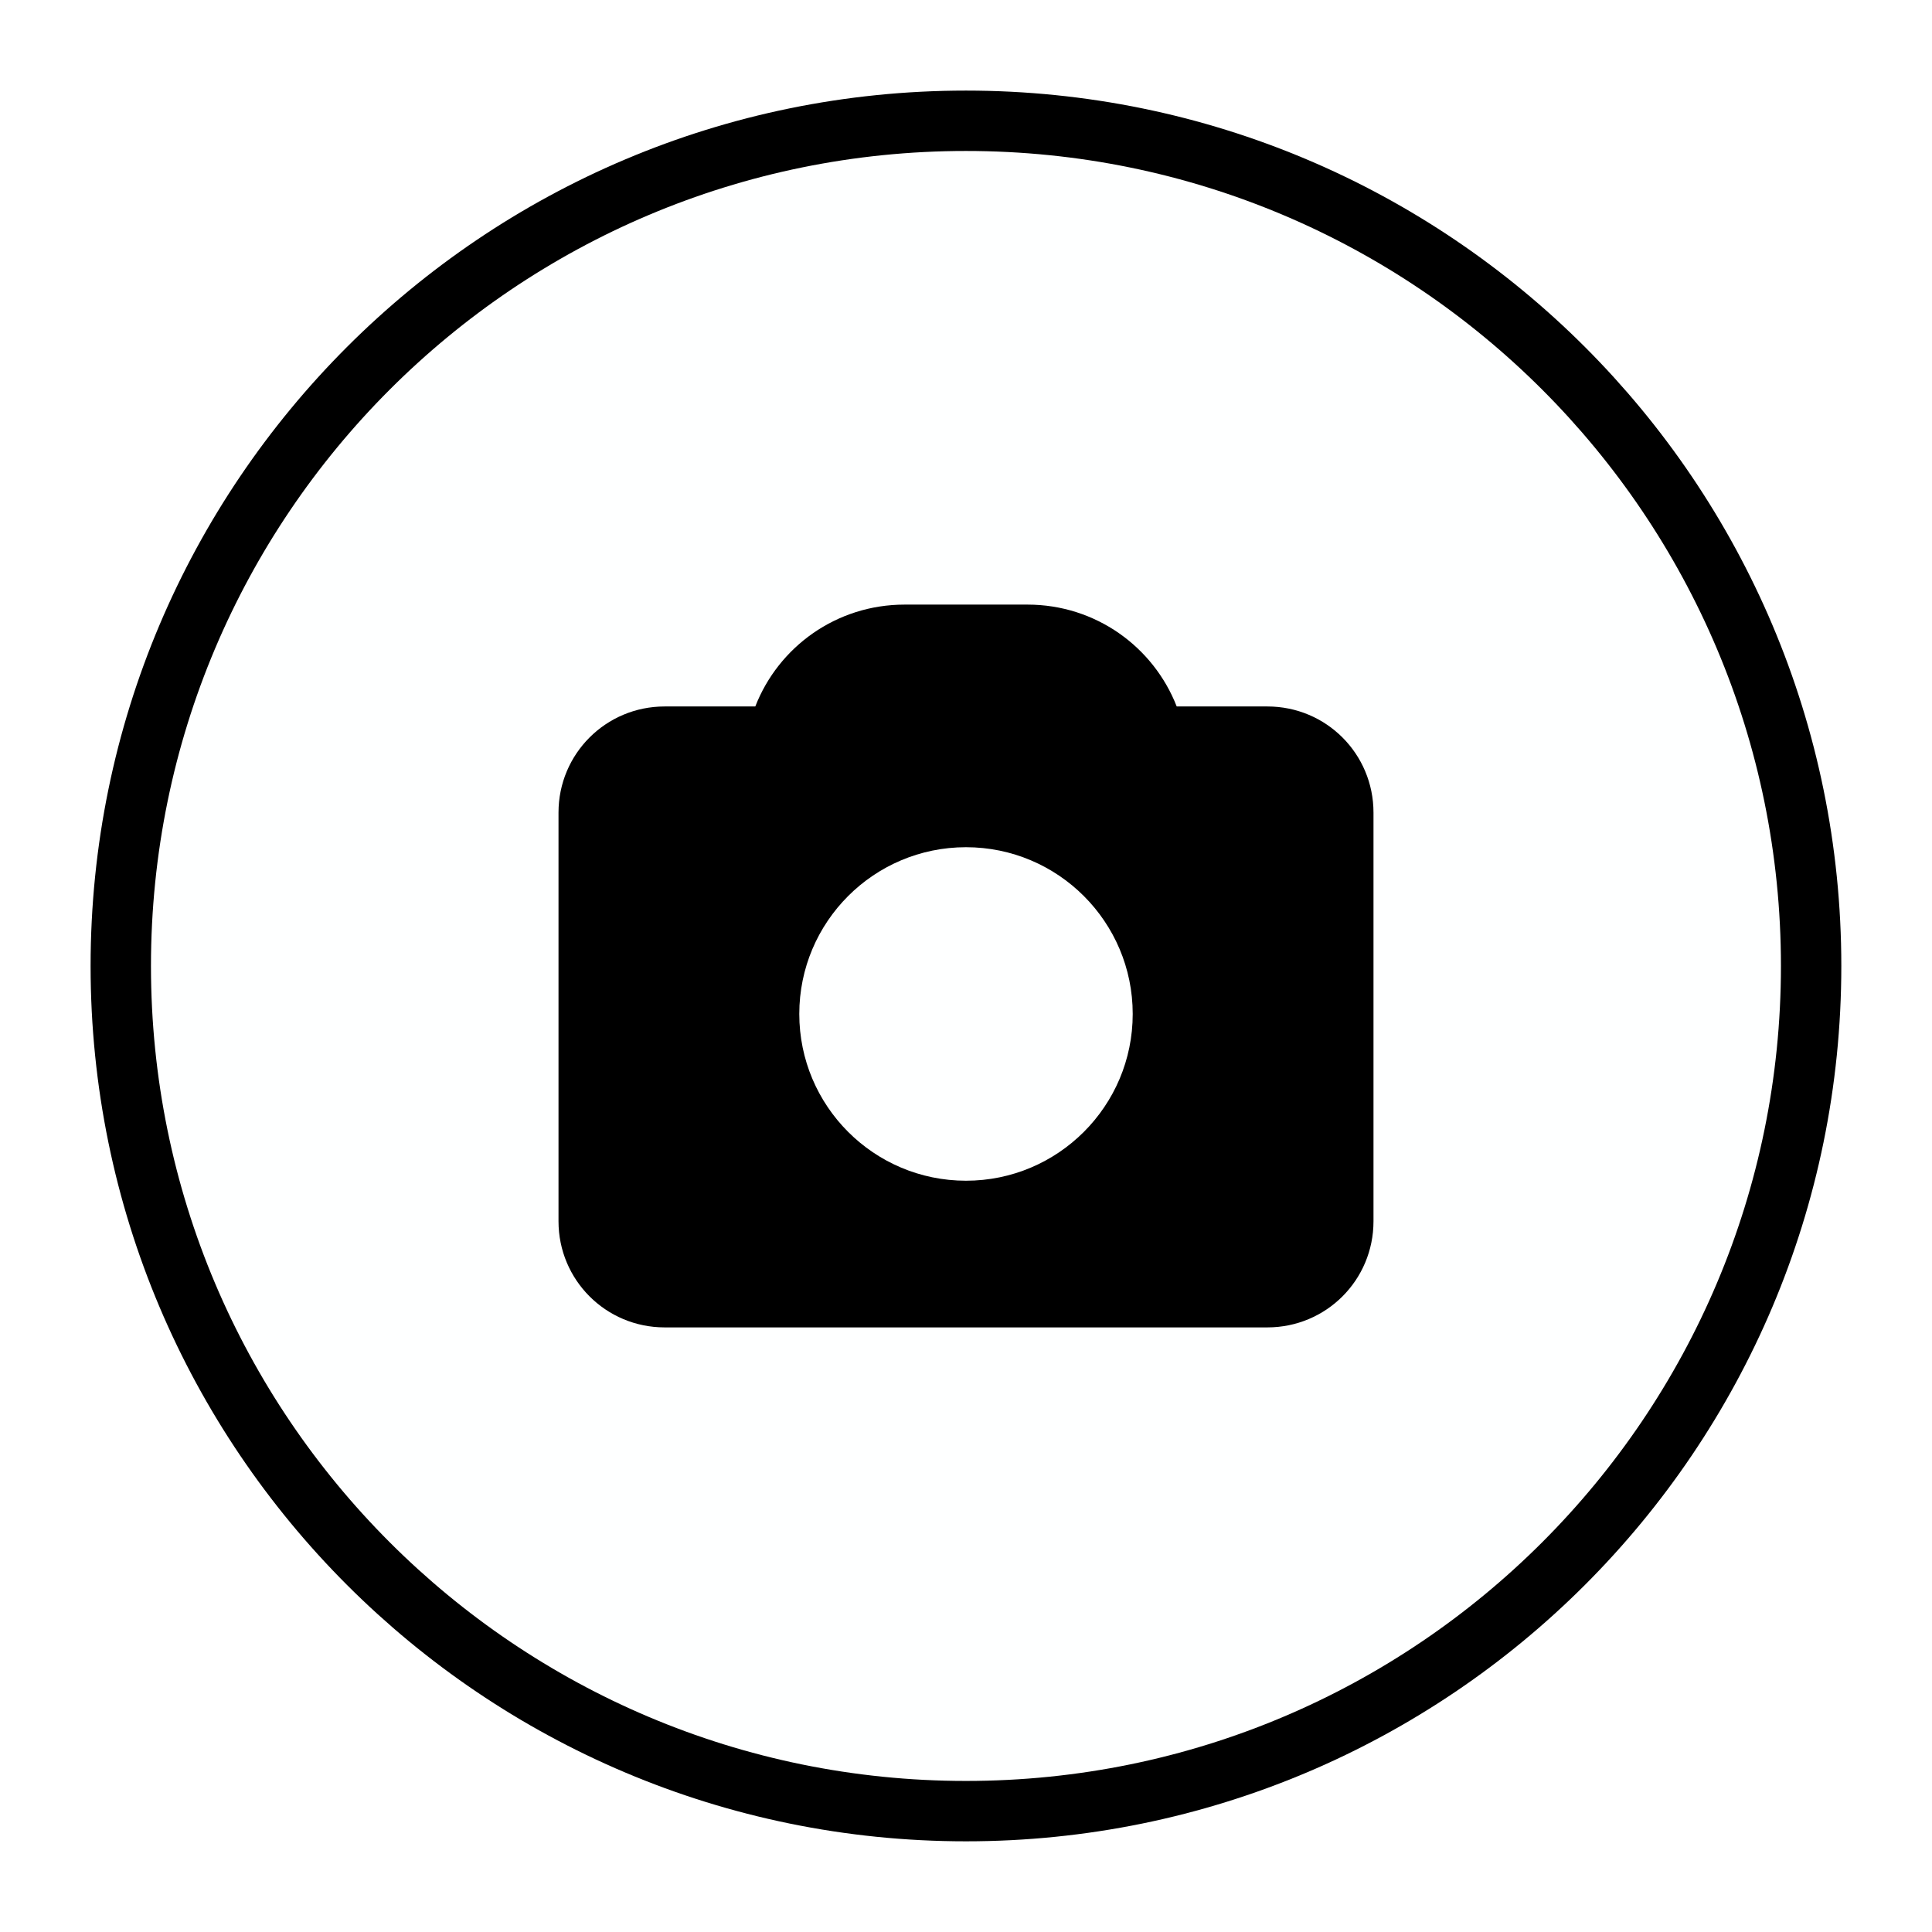
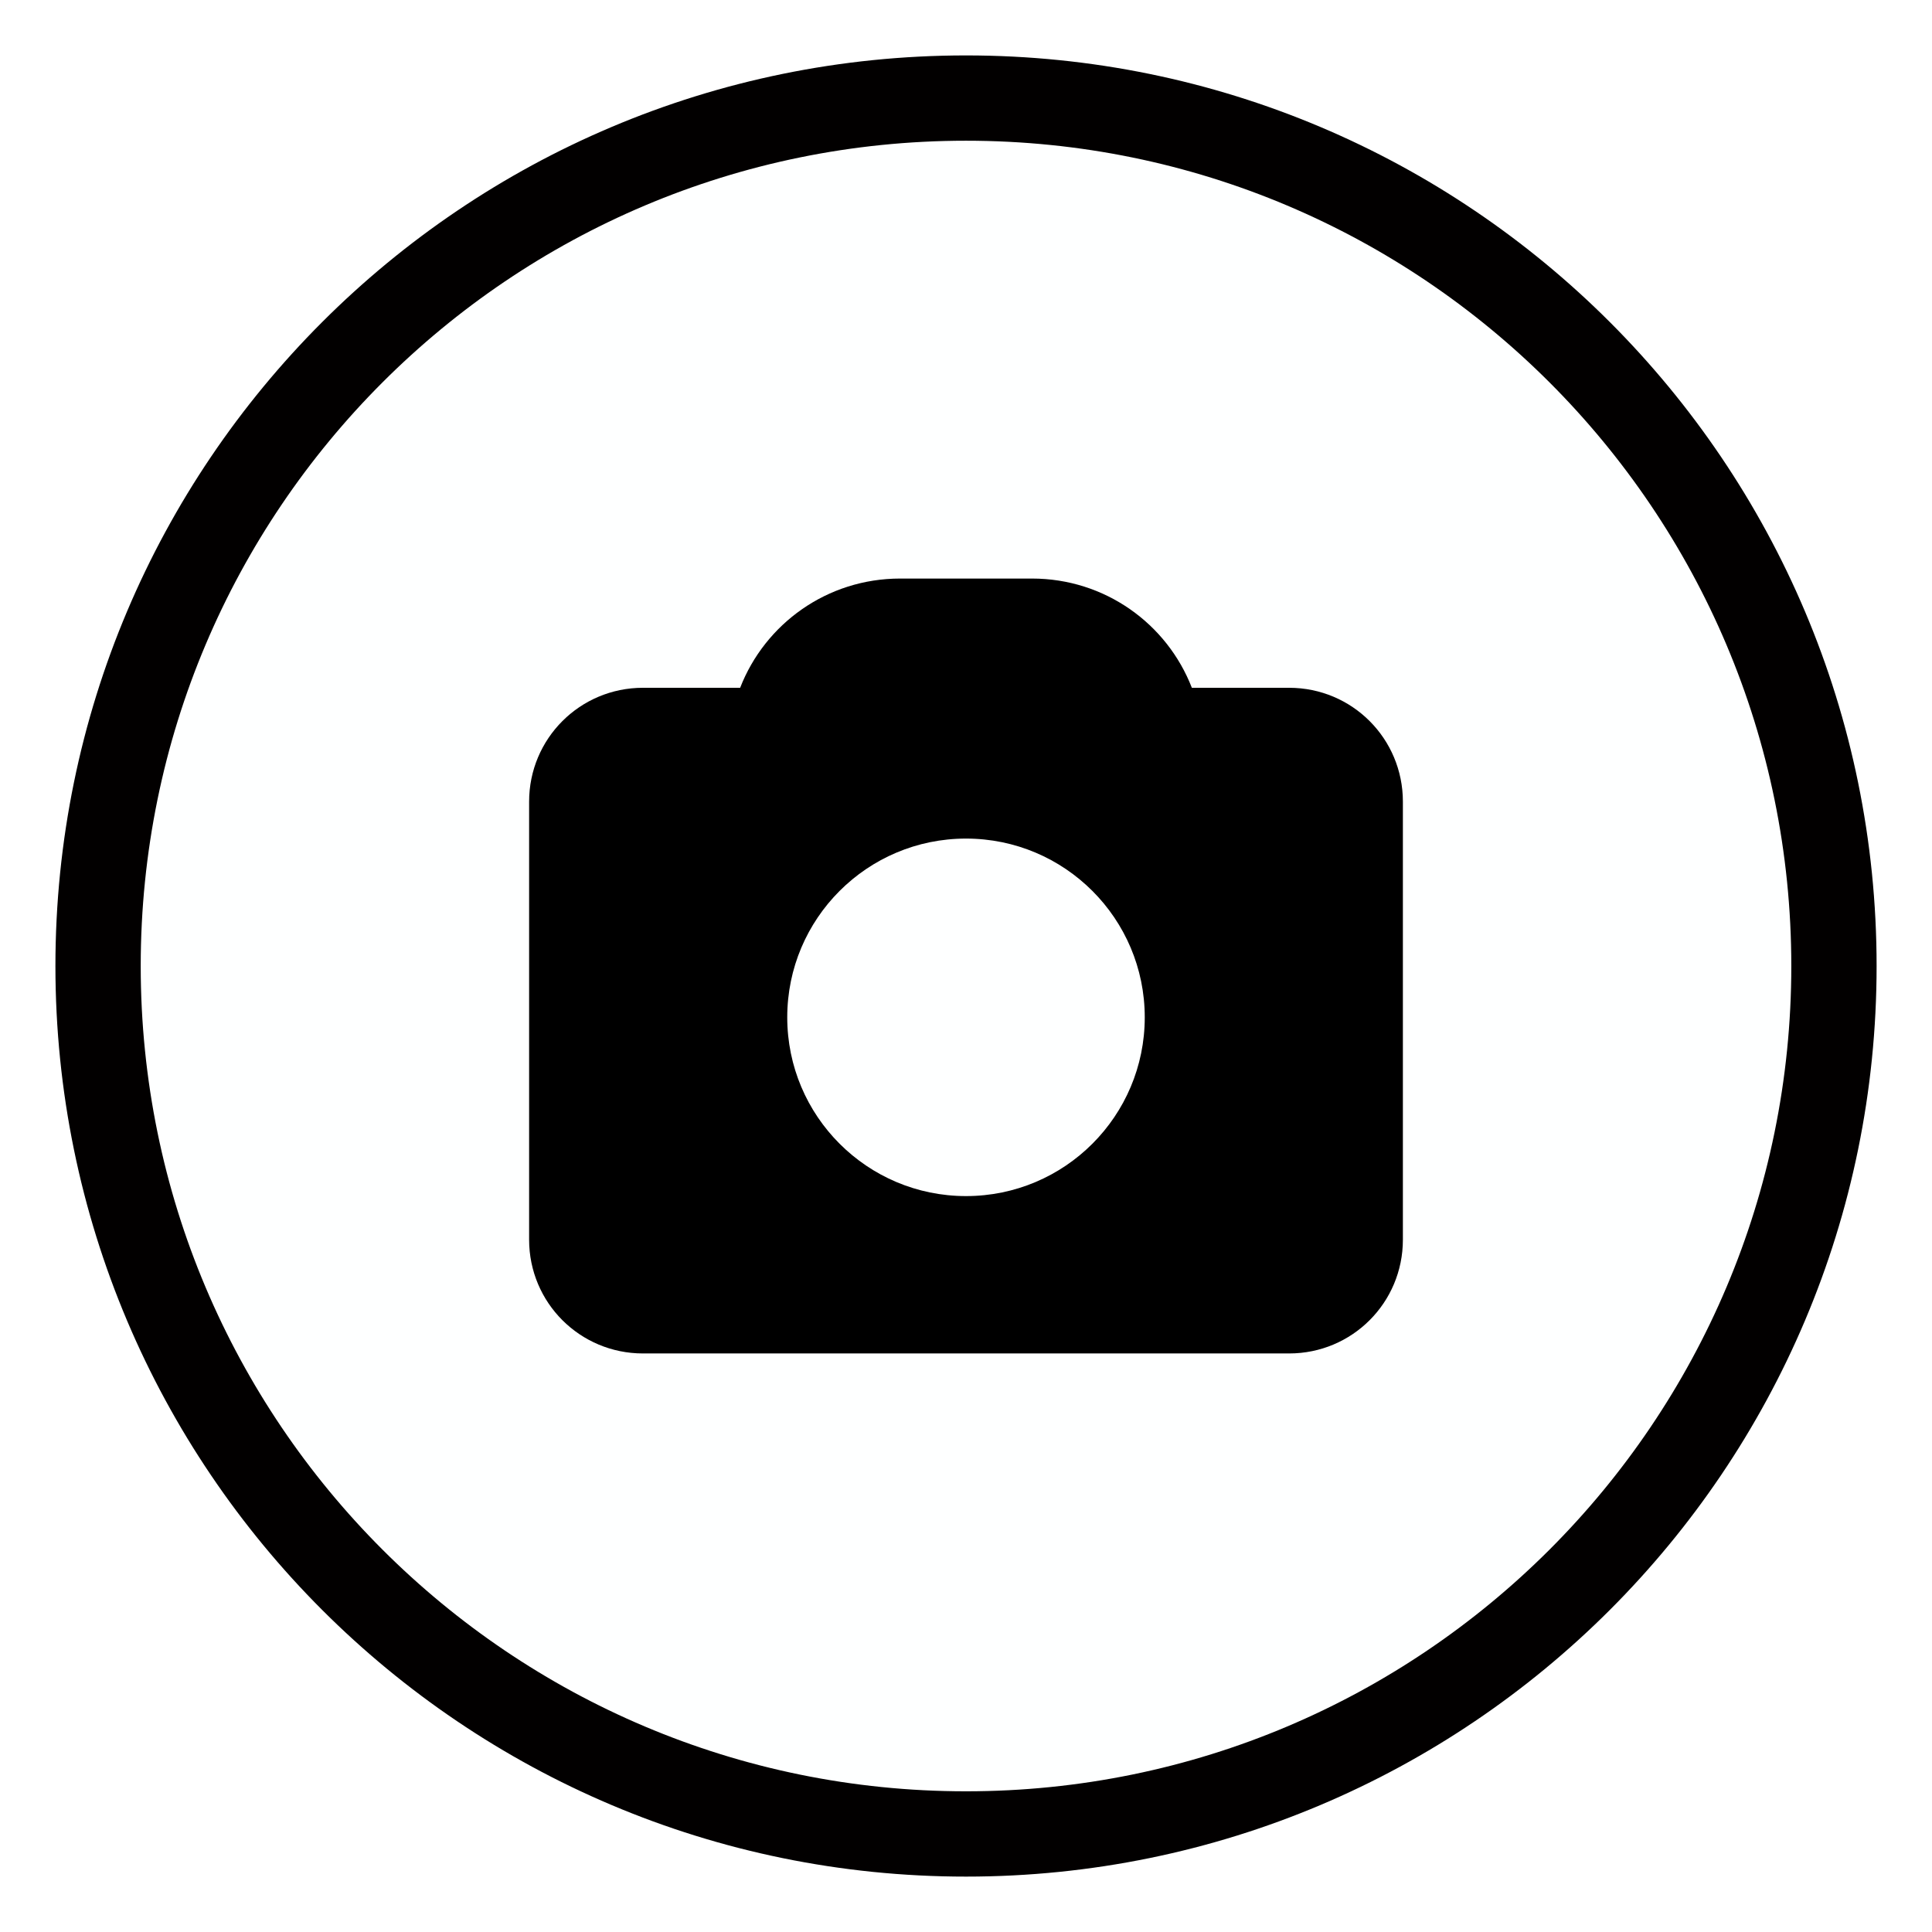
- <svg xmlns="http://www.w3.org/2000/svg" width="80" height="80" viewBox="0 0 21.167 21.167" version="1.1" id="svg5" xml:space="preserve">
-   <defs id="defs2" />
+ <svg xmlns="http://www.w3.org/2000/svg" width="100" height="100" viewBox="0 0 26.458 26.458" version="1.1" id="svg5" xml:space="preserve">
+   <defs id="defs2">
+     <linearGradient id="gradient0" gradientTransform="matrix(0,-0.02929688,0.02929688,0,44,469)" spreadMethod="pad" x2="819.2" x1="-819.2" gradientUnits="userSpaceOnUse">
+       <stop id="stop4281" stop-color="#383838" offset="0" />
+       <stop id="stop4283" stop-color="#585858" offset="1" />
+     </linearGradient>
+     <linearGradient id="gradient1" gradientTransform="matrix(0,-0.02929688,0.02929688,0,104,469)" spreadMethod="pad" x2="819.2" x1="-819.2" gradientUnits="userSpaceOnUse">
+       <stop id="stop4286" stop-color="#383838" offset="0" />
+       <stop id="stop4288" stop-color="#585858" offset="1" />
+     </linearGradient>
+     <linearGradient id="gradient2" gradientTransform="matrix(0,-0.02929688,0.02929688,0,164,469)" spreadMethod="pad" x2="819.2" x1="-819.2" gradientUnits="userSpaceOnUse">
+       <stop id="stop4291" stop-color="#383838" offset="0" />
+       <stop id="stop4293" stop-color="#585858" offset="1" />
+     </linearGradient>
+     <linearGradient id="gradient3" gradientTransform="matrix(0,-0.02929688,0.02929688,0,224,469)" spreadMethod="pad" x2="819.2" x1="-819.2" gradientUnits="userSpaceOnUse">
+       <stop id="stop4296" stop-color="#383838" offset="0" />
+       <stop id="stop4298" stop-color="#585858" offset="1" />
+     </linearGradient>
+     <linearGradient id="gradient4" gradientTransform="matrix(0,-0.02929688,0.02929688,0,284,469)" spreadMethod="pad" x2="819.2" x1="-819.2" gradientUnits="userSpaceOnUse">
+       <stop id="stop4301" stop-color="#383838" offset="0" />
+       <stop id="stop4303" stop-color="#585858" offset="1" />
+     </linearGradient>
+     <linearGradient id="gradient5" gradientTransform="matrix(0,-0.02929688,0.02929688,0,344,469)" spreadMethod="pad" x2="819.2" x1="-819.2" gradientUnits="userSpaceOnUse">
+       <stop id="stop4306" stop-color="#383838" offset="0" />
+       <stop id="stop4308" stop-color="#585858" offset="1" />
+     </linearGradient>
+     <linearGradient id="gradient6" gradientTransform="matrix(0,-0.02929688,0.02929688,0,44,409)" spreadMethod="pad" x2="819.2" x1="-819.2" gradientUnits="userSpaceOnUse">
+       <stop id="stop4311" stop-color="#383838" offset="0" />
+       <stop id="stop4313" stop-color="#585858" offset="1" />
+     </linearGradient>
+     <linearGradient id="gradient7" gradientTransform="matrix(0,-0.02929688,0.02929688,0,104,409)" spreadMethod="pad" x2="819.2" x1="-819.2" gradientUnits="userSpaceOnUse">
+       <stop id="stop4316" stop-color="#383838" offset="0" />
+       <stop id="stop4318" stop-color="#585858" offset="1" />
+     </linearGradient>
+     <linearGradient id="gradient8" gradientTransform="matrix(0,-0.02929688,0.02929688,0,164,409)" spreadMethod="pad" x2="819.2" x1="-819.2" gradientUnits="userSpaceOnUse">
+       <stop id="stop4321" stop-color="#383838" offset="0" />
+       <stop id="stop4323" stop-color="#585858" offset="1" />
+     </linearGradient>
+     <linearGradient id="gradient9" gradientTransform="matrix(0,-0.02929688,0.02929688,0,224,409)" spreadMethod="pad" x2="819.2" x1="-819.2" gradientUnits="userSpaceOnUse">
+       <stop id="stop4326" stop-color="#383838" offset="0" />
+       <stop id="stop4328" stop-color="#585858" offset="1" />
+     </linearGradient>
+     <linearGradient id="gradient10" gradientTransform="matrix(0,-0.02929688,0.02929688,0,284,409)" spreadMethod="pad" x2="819.2" x1="-819.2" gradientUnits="userSpaceOnUse">
+       <stop id="stop4331" stop-color="#383838" offset="0" />
+       <stop id="stop4333" stop-color="#585858" offset="1" />
+     </linearGradient>
+     <linearGradient id="gradient11" gradientTransform="matrix(0,-0.02929688,0.02929688,0,344,409)" spreadMethod="pad" x2="819.2" x1="-819.2" gradientUnits="userSpaceOnUse">
+       <stop id="stop4336" stop-color="#383838" offset="0" />
+       <stop id="stop4338" stop-color="#585858" offset="1" />
+     </linearGradient>
+     <linearGradient id="gradient12" gradientTransform="matrix(0,-0.02929688,0.02929688,0,44,349)" spreadMethod="pad" x2="819.2" x1="-819.2" gradientUnits="userSpaceOnUse">
+       <stop id="stop4341" stop-color="#383838" offset="0" />
+       <stop id="stop4343" stop-color="#585858" offset="1" />
+     </linearGradient>
+     <linearGradient id="gradient13" gradientTransform="matrix(0,-0.02929688,0.02929688,0,104,349)" spreadMethod="pad" x2="819.2" x1="-819.2" gradientUnits="userSpaceOnUse">
+       <stop id="stop4346" stop-color="#383838" offset="0" />
+       <stop id="stop4348" stop-color="#585858" offset="1" />
+     </linearGradient>
+     <linearGradient id="gradient14" gradientTransform="matrix(0,-0.02929688,0.02929688,0,164,349)" spreadMethod="pad" x2="819.2" x1="-819.2" gradientUnits="userSpaceOnUse">
+       <stop id="stop4351" stop-color="#383838" offset="0" />
+       <stop id="stop4353" stop-color="#585858" offset="1" />
+     </linearGradient>
+     <linearGradient id="gradient15" gradientTransform="matrix(0,-0.02929688,0.02929688,0,224,349)" spreadMethod="pad" x2="819.2" x1="-819.2" gradientUnits="userSpaceOnUse">
+       <stop id="stop4356" stop-color="#383838" offset="0" />
+       <stop id="stop4358" stop-color="#585858" offset="1" />
+     </linearGradient>
+     <linearGradient id="gradient16" gradientTransform="matrix(0,-0.02929688,0.02929688,0,284,349)" spreadMethod="pad" x2="819.2" x1="-819.2" gradientUnits="userSpaceOnUse">
+       <stop id="stop4361" stop-color="#383838" offset="0" />
+       <stop id="stop4363" stop-color="#585858" offset="1" />
+     </linearGradient>
+     <linearGradient id="gradient17" gradientTransform="matrix(0,-0.02929688,0.02929688,0,344,349)" spreadMethod="pad" x2="819.2" x1="-819.2" gradientUnits="userSpaceOnUse">
+       <stop id="stop4366" stop-color="#383838" offset="0" />
+       <stop id="stop4368" stop-color="#585858" offset="1" />
+     </linearGradient>
+     <linearGradient id="gradient18" gradientTransform="matrix(0,-0.02935791,0.02929688,0,314,559)" spreadMethod="pad" x2="819.2" x1="-819.2" gradientUnits="userSpaceOnUse">
+       <stop id="stop4371" stop-color="#383838" offset="0" />
+       <stop id="stop4373" stop-color="#585858" offset="1" />
+     </linearGradient>
+     <linearGradient id="gradient19" gradientTransform="matrix(0,-0.02935791,0.02929688,0,194,559)" spreadMethod="pad" x2="819.2" x1="-819.2" gradientUnits="userSpaceOnUse">
+       <stop id="stop4376" stop-color="#383838" offset="0" />
+       <stop id="stop4378" stop-color="#585858" offset="1" />
+     </linearGradient>
+     <linearGradient id="gradient20" gradientTransform="matrix(0,-0.04882812,0.04882812,0,700,455)" spreadMethod="pad" x2="819.2" x1="-819.2" gradientUnits="userSpaceOnUse">
+       <stop id="stop4381" stop-color="#383838" offset="0" />
+       <stop id="stop4383" stop-color="#585858" offset="1" />
+     </linearGradient>
+     <linearGradient id="gradient21" gradientTransform="matrix(0,-0.04882812,0.04882812,0,610,470)" spreadMethod="pad" x2="819.2" x1="-819.2" gradientUnits="userSpaceOnUse">
+       <stop id="stop4386" stop-color="#383838" offset="0" />
+       <stop id="stop4388" stop-color="#585858" offset="1" />
+     </linearGradient>
+     <linearGradient id="gradient22" gradientTransform="matrix(0,-0.04882812,0.04882812,0,520,470)" spreadMethod="pad" x2="819.2" x1="-819.2" gradientUnits="userSpaceOnUse">
+       <stop id="stop4391" stop-color="#383838" offset="0" />
+       <stop id="stop4393" stop-color="#585858" offset="1" />
+     </linearGradient>
+     <linearGradient id="gradient23" gradientTransform="matrix(0,-0.04882812,0.04882812,0,42.5,42.5)" spreadMethod="pad" x2="819.2" x1="-819.2" gradientUnits="userSpaceOnUse">
+       <stop id="stop4396" stop-color="#383838" offset="0" />
+       <stop id="stop4398" stop-color="#585858" offset="1" />
+     </linearGradient>
+     <linearGradient id="gradient24" gradientTransform="matrix(0,-0.04882812,0.04882812,0,880,365)" spreadMethod="pad" x2="819.2" x1="-819.2" gradientUnits="userSpaceOnUse">
+       <stop id="stop4401" stop-color="#383838" offset="0" />
+       <stop id="stop4403" stop-color="#585858" offset="1" />
+     </linearGradient>
+     <linearGradient id="gradient25" gradientTransform="matrix(0,-0.04882812,0.04882812,0,790,365)" spreadMethod="pad" x2="819.2" x1="-819.2" gradientUnits="userSpaceOnUse">
+       <stop id="stop4406" stop-color="#383838" offset="0" />
+       <stop id="stop4408" stop-color="#585858" offset="1" />
+     </linearGradient>
+     <linearGradient id="gradient26" gradientTransform="matrix(0,-0.04882812,0.04882812,0,700,365)" spreadMethod="pad" x2="819.2" x1="-819.2" gradientUnits="userSpaceOnUse">
+       <stop id="stop4411" stop-color="#383838" offset="0" />
+       <stop id="stop4413" stop-color="#585858" offset="1" />
+     </linearGradient>
+     <linearGradient id="gradient27" gradientTransform="matrix(0,-0.04882812,0.04882812,0,610,365)" spreadMethod="pad" x2="819.2" x1="-819.2" gradientUnits="userSpaceOnUse">
+       <stop id="stop4416" stop-color="#383838" offset="0" />
+       <stop id="stop4418" stop-color="#585858" offset="1" />
+     </linearGradient>
+     <linearGradient id="gradient28" gradientTransform="matrix(0,-0.04882812,0.04882812,0,520,365)" spreadMethod="pad" x2="819.2" x1="-819.2" gradientUnits="userSpaceOnUse">
+       <stop id="stop4421" stop-color="#383838" offset="0" />
+       <stop id="stop4423" stop-color="#585858" offset="1" />
+     </linearGradient>
+     <linearGradient id="gradient29" gradientTransform="matrix(0,-0.04882812,0.04882812,0,430,365)" spreadMethod="pad" x2="819.2" x1="-819.2" gradientUnits="userSpaceOnUse">
+       <stop id="stop4426" stop-color="#383838" offset="0" />
+       <stop id="stop4428" stop-color="#585858" offset="1" />
+     </linearGradient>
+     <linearGradient id="gradient30" gradientTransform="matrix(0,-0.09765625,0.09765625,0,279.95,225)" spreadMethod="pad" x2="819.2" x1="-819.2" gradientUnits="userSpaceOnUse">
+       <stop id="stop4431" stop-color="#383838" offset="0" />
+       <stop id="stop4433" stop-color="#585858" offset="1" />
+     </linearGradient>
+     <linearGradient id="gradient31" gradientTransform="matrix(0.04142761,-0.04142761,0.04142761,0.04142761,279.95,55)" spreadMethod="pad" x2="819.2" x1="-819.2" gradientUnits="userSpaceOnUse">
+       <stop id="stop4436" stop-color="#383838" offset="0" />
+       <stop id="stop4438" stop-color="#585858" offset="1" />
+     </linearGradient>
+     <linearGradient id="gradient32" gradientTransform="matrix(0,-0.05493164,0.05493164,0,279.95,55)" spreadMethod="pad" x2="819.2" x1="-819.2" gradientUnits="userSpaceOnUse">
+       <stop id="stop4441" stop-color="#434343" offset="0.004" />
+       <stop id="stop4443" stop-color="#2C2C2C" offset="1" />
+     </linearGradient>
+     <linearGradient id="gradient33" gradientTransform="matrix(0,-0.09762573,0.09762573,0,459.95,224.95)" spreadMethod="pad" x2="819.2" x1="-819.2" gradientUnits="userSpaceOnUse">
+       <stop id="stop4446" stop-color="#383838" offset="0" />
+       <stop id="stop4448" stop-color="#585858" offset="1" />
+     </linearGradient>
+     <linearGradient id="gradient34" gradientTransform="matrix(0,-0.02935791,0.02929688,0,74,559)" spreadMethod="pad" x2="819.2" x1="-819.2" gradientUnits="userSpaceOnUse">
+       <stop id="stop4451" stop-color="#383838" offset="0" />
+       <stop id="stop4453" stop-color="#585858" offset="1" />
+     </linearGradient>
+     <linearGradient id="gradient35" gradientTransform="matrix(0,-0.09765625,0.09765625,0,840,225)" spreadMethod="pad" x2="819.2" x1="-819.2" gradientUnits="userSpaceOnUse">
+       <stop id="stop4456" stop-color="#383838" offset="0" />
+       <stop id="stop4458" stop-color="#585858" offset="1" />
+     </linearGradient>
+     <linearGradient id="gradient36" gradientTransform="matrix(0.05392456,-0.05392456,0.05392456,0.05392456,839.45,55.45)" spreadMethod="pad" x2="819.2" x1="-819.2" gradientUnits="userSpaceOnUse">
+       <stop id="stop4461" stop-color="#383838" offset="0" />
+       <stop id="stop4463" stop-color="#585858" offset="1" />
+     </linearGradient>
+     <linearGradient id="gradient37" gradientTransform="matrix(0,-0.07260132,0.07260132,0,839.4,55.5)" spreadMethod="pad" x2="819.2" x1="-819.2" gradientUnits="userSpaceOnUse">
+       <stop id="stop4466" stop-color="#434343" offset="0.004" />
+       <stop id="stop4468" stop-color="#2C2C2C" offset="1" />
+     </linearGradient>
+     <linearGradient id="gradient38" gradientTransform="matrix(0,-0.04608154,0.04608154,0,650.5,102.75)" spreadMethod="pad" x2="819.2" x1="-819.2" gradientUnits="userSpaceOnUse">
+       <stop id="stop4471" stop-color="#383838" offset="0" />
+       <stop id="stop4473" stop-color="#585858" offset="1" />
+     </linearGradient>
+     <linearGradient id="gradient39" gradientTransform="matrix(0,-0.0378418,0.03723145,0,692.7,185.5)" spreadMethod="pad" x2="819.2" x1="-819.2" gradientUnits="userSpaceOnUse">
+       <stop id="stop4476" stop-color="#383838" offset="0" />
+       <stop id="stop4478" stop-color="#585858" offset="1" />
+     </linearGradient>
+     <linearGradient id="gradient40" gradientTransform="matrix(0,-0.0447998,0.04544067,0,650.5,267.7)" spreadMethod="pad" x2="819.2" x1="-819.2" gradientUnits="userSpaceOnUse">
+       <stop id="stop4481" stop-color="#383838" offset="0" />
+       <stop id="stop4483" stop-color="#585858" offset="1" />
+     </linearGradient>
+     <linearGradient id="gradient41" gradientTransform="matrix(0,-0.03723145,0.03723145,0,607.75,185.5)" spreadMethod="pad" x2="819.2" x1="-819.2" gradientUnits="userSpaceOnUse">
+       <stop id="stop4486" stop-color="#383838" offset="0" />
+       <stop id="stop4488" stop-color="#585858" offset="1" />
+     </linearGradient>
+     <linearGradient id="gradient42" gradientTransform="matrix(0,-0.09765625,0.09765625,0,100,225)" spreadMethod="pad" x2="819.2" x1="-819.2" gradientUnits="userSpaceOnUse">
+       <stop id="stop4491" stop-color="#383838" offset="0" />
+       <stop id="stop4493" stop-color="#585858" offset="1" />
+     </linearGradient>
+     <linearGradient id="gradient43" gradientTransform="matrix(0,-0.05267334,0.05264282,0,100.05,70.05)" spreadMethod="pad" x2="819.2" x1="-819.2" gradientUnits="userSpaceOnUse">
+       <stop id="stop4496" stop-color="#434343" offset="0.004" />
+       <stop id="stop4498" stop-color="#2C2C2C" offset="1" />
+     </linearGradient>
+     <linearGradient id="gradient44" gradientTransform="matrix(0.04142761,-0.04142761,0.04142761,0.04142761,100.1,70.15)" spreadMethod="pad" x2="819.2" x1="-819.2" gradientUnits="userSpaceOnUse">
+       <stop id="stop4501" stop-color="#383838" offset="0" />
+       <stop id="stop4503" stop-color="#585858" offset="1" />
+     </linearGradient>
+     <linearGradient id="gradient45" gradientTransform="matrix(0,-0.04882812,0.04882812,0,880,455)" spreadMethod="pad" x2="819.2" x1="-819.2" gradientUnits="userSpaceOnUse">
+       <stop id="stop4506" stop-color="#383838" offset="0" />
+       <stop id="stop4508" stop-color="#585858" offset="1" />
+     </linearGradient>
+     <linearGradient id="gradient46" gradientTransform="matrix(0,-0.04882812,0.04882812,0,790,455)" spreadMethod="pad" x2="819.2" x1="-819.2" gradientUnits="userSpaceOnUse">
+       <stop id="stop4511" stop-color="#383838" offset="0" />
+       <stop id="stop4513" stop-color="#585858" offset="1" />
+     </linearGradient>
+     <linearGradient id="gradient47" gradientTransform="matrix(0,-0.04882812,0.04882812,0,700,545)" spreadMethod="pad" x2="819.2" x1="-819.2" gradientUnits="userSpaceOnUse">
+       <stop id="stop4516" stop-color="#383838" offset="0" />
+       <stop id="stop4518" stop-color="#585858" offset="1" />
+     </linearGradient>
+     <linearGradient id="gradient48" gradientTransform="matrix(0,-0.04882812,0.04882812,0,610,545)" spreadMethod="pad" x2="819.2" x1="-819.2" gradientUnits="userSpaceOnUse">
+       <stop id="stop4521" stop-color="#383838" offset="0" />
+       <stop id="stop4523" stop-color="#585858" offset="1" />
+     </linearGradient>
+     <linearGradient id="gradient49" gradientTransform="matrix(0,-0.04882812,0.04882812,0,520,545)" spreadMethod="pad" x2="819.2" x1="-819.2" gradientUnits="userSpaceOnUse">
+       <stop id="stop4526" stop-color="#383838" offset="0" />
+       <stop id="stop4528" stop-color="#585858" offset="1" />
+     </linearGradient>
+     <linearGradient id="gradient50" gradientTransform="matrix(0,-0.04882812,0.04882812,0,880,545)" spreadMethod="pad" x2="819.2" x1="-819.2" gradientUnits="userSpaceOnUse">
+       <stop id="stop4531" stop-color="#383838" offset="0" />
+       <stop id="stop4533" stop-color="#585858" offset="1" />
+     </linearGradient>
+     <linearGradient id="gradient51" gradientTransform="matrix(0,-0.04882812,0.04882812,0,790,545)" spreadMethod="pad" x2="819.2" x1="-819.2" gradientUnits="userSpaceOnUse">
+       <stop id="stop4536" stop-color="#383838" offset="0" />
+       <stop id="stop4538" stop-color="#585858" offset="1" />
+     </linearGradient>
+     <linearGradient id="gradient52" gradientTransform="matrix(0,-0.04882812,0.04882812,0,430,545)" spreadMethod="pad" x2="819.2" x1="-819.2" gradientUnits="userSpaceOnUse">
+       <stop id="stop4541" stop-color="#383838" offset="0" />
+       <stop id="stop4543" stop-color="#585858" offset="1" />
+     </linearGradient>
+     <linearGradient y1="262.286" id="gradient23-0" gradientTransform="matrix(0,-0.04882812,0.04882812,0,42.5,42.5)" spreadMethod="pad" x2="819.2" x1="520.134" gradientUnits="userSpaceOnUse">
+       <stop id="stop4396-9" stop-color="#383838" offset="0" />
+       <stop id="stop4398-3" stop-color="#585858" offset="1" />
+     </linearGradient>
+     <linearGradient y1="5.581" id="gradient22-8" gradientTransform="matrix(0,-0.04882812,0.04882812,0,520,470)" spreadMethod="pad" x2="819.2" x1="40.206" gradientUnits="userSpaceOnUse">
+       <stop id="stop4391-7" stop-color="#383838" offset="0" />
+       <stop id="stop4393-9" stop-color="#585858" offset="1" />
+     </linearGradient>
+     <linearGradient id="gradient22-6" gradientTransform="matrix(0,-0.04882812,0.04882812,0,42.5,42.5)" spreadMethod="pad" x2="819.2" x1="-819.2" gradientUnits="userSpaceOnUse">
+       <stop id="stop4391-75" stop-color="#383838" offset="0" />
+       <stop id="stop4393-3" stop-color="#585858" offset="1" />
+     </linearGradient>
+     <linearGradient y1="262.286" id="gradient23-0-5" gradientTransform="matrix(0,-0.04882812,0.04882812,0,42.5,42.5)" spreadMethod="pad" x2="819.2" x1="520.134" gradientUnits="userSpaceOnUse">
+       <stop id="stop4396-9-6" stop-color="#383838" offset="0" />
+       <stop id="stop4398-3-2" stop-color="#585858" offset="1" />
+     </linearGradient>
+     <linearGradient gradientUnits="userSpaceOnUse" x1="-819.2" x2="819.2" spreadMethod="pad" gradientTransform="matrix(0,-0.02929688,0.02929688,0,44,469)" id="gradient0-5">
+       <stop offset="0" stop-color="#383838" id="stop4281-3" />
+       <stop offset="1" stop-color="#585858" id="stop4283-5" />
+     </linearGradient>
+     <linearGradient gradientUnits="userSpaceOnUse" x1="-819.2" x2="819.2" spreadMethod="pad" gradientTransform="matrix(0,-0.02929688,0.02929688,0,104,469)" id="gradient1-6">
+       <stop offset="0" stop-color="#383838" id="stop4286-2" />
+       <stop offset="1" stop-color="#585858" id="stop4288-9" />
+     </linearGradient>
+     <linearGradient gradientUnits="userSpaceOnUse" x1="-819.2" x2="819.2" spreadMethod="pad" gradientTransform="matrix(0,-0.02929688,0.02929688,0,164,469)" id="gradient2-1">
+       <stop offset="0" stop-color="#383838" id="stop4291-2" />
+       <stop offset="1" stop-color="#585858" id="stop4293-7" />
+     </linearGradient>
+     <linearGradient gradientUnits="userSpaceOnUse" x1="-819.2" x2="819.2" spreadMethod="pad" gradientTransform="matrix(0,-0.02929688,0.02929688,0,224,469)" id="gradient3-0">
+       <stop offset="0" stop-color="#383838" id="stop4296-9" />
+       <stop offset="1" stop-color="#585858" id="stop4298-3" />
+     </linearGradient>
+     <linearGradient gradientUnits="userSpaceOnUse" x1="-819.2" x2="819.2" spreadMethod="pad" gradientTransform="matrix(0,-0.02929688,0.02929688,0,284,469)" id="gradient4-6">
+       <stop offset="0" stop-color="#383838" id="stop4301-0" />
+       <stop offset="1" stop-color="#585858" id="stop4303-6" />
+     </linearGradient>
+     <linearGradient gradientUnits="userSpaceOnUse" x1="-819.2" x2="819.2" spreadMethod="pad" gradientTransform="matrix(0,-0.02929688,0.02929688,0,344,469)" id="gradient5-2">
+       <stop offset="0" stop-color="#383838" id="stop4306-6" />
+       <stop offset="1" stop-color="#585858" id="stop4308-1" />
+     </linearGradient>
+     <linearGradient gradientUnits="userSpaceOnUse" x1="-819.2" x2="819.2" spreadMethod="pad" gradientTransform="matrix(0,-0.02929688,0.02929688,0,44,409)" id="gradient6-8">
+       <stop offset="0" stop-color="#383838" id="stop4311-7" />
+       <stop offset="1" stop-color="#585858" id="stop4313-9" />
+     </linearGradient>
+     <linearGradient gradientUnits="userSpaceOnUse" x1="-819.2" x2="819.2" spreadMethod="pad" gradientTransform="matrix(0,-0.02929688,0.02929688,0,104,409)" id="gradient7-2">
+       <stop offset="0" stop-color="#383838" id="stop4316-0" />
+       <stop offset="1" stop-color="#585858" id="stop4318-2" />
+     </linearGradient>
+     <linearGradient gradientUnits="userSpaceOnUse" x1="-819.2" x2="819.2" spreadMethod="pad" gradientTransform="matrix(0,-0.02929688,0.02929688,0,164,409)" id="gradient8-3">
+       <stop offset="0" stop-color="#383838" id="stop4321-7" />
+       <stop offset="1" stop-color="#585858" id="stop4323-5" />
+     </linearGradient>
+     <linearGradient gradientUnits="userSpaceOnUse" x1="-819.2" x2="819.2" spreadMethod="pad" gradientTransform="matrix(0,-0.02929688,0.02929688,0,224,409)" id="gradient9-9">
+       <stop offset="0" stop-color="#383838" id="stop4326-2" />
+       <stop offset="1" stop-color="#585858" id="stop4328-2" />
+     </linearGradient>
+     <linearGradient gradientUnits="userSpaceOnUse" x1="-819.2" x2="819.2" spreadMethod="pad" gradientTransform="matrix(0,-0.02929688,0.02929688,0,284,409)" id="gradient10-8">
+       <stop offset="0" stop-color="#383838" id="stop4331-9" />
+       <stop offset="1" stop-color="#585858" id="stop4333-7" />
+     </linearGradient>
+     <linearGradient gradientUnits="userSpaceOnUse" x1="-819.2" x2="819.2" spreadMethod="pad" gradientTransform="matrix(0,-0.02929688,0.02929688,0,344,409)" id="gradient11-3">
+       <stop offset="0" stop-color="#383838" id="stop4336-6" />
+       <stop offset="1" stop-color="#585858" id="stop4338-1" />
+     </linearGradient>
+     <linearGradient gradientUnits="userSpaceOnUse" x1="-819.2" x2="819.2" spreadMethod="pad" gradientTransform="matrix(0,-0.02929688,0.02929688,0,44,349)" id="gradient12-2">
+       <stop offset="0" stop-color="#383838" id="stop4341-9" />
+       <stop offset="1" stop-color="#585858" id="stop4343-3" />
+     </linearGradient>
+     <linearGradient gradientUnits="userSpaceOnUse" x1="-819.2" x2="819.2" spreadMethod="pad" gradientTransform="matrix(0,-0.02929688,0.02929688,0,104,349)" id="gradient13-1">
+       <stop offset="0" stop-color="#383838" id="stop4346-9" />
+       <stop offset="1" stop-color="#585858" id="stop4348-4" />
+     </linearGradient>
+     <linearGradient gradientUnits="userSpaceOnUse" x1="-819.2" x2="819.2" spreadMethod="pad" gradientTransform="matrix(0,-0.02929688,0.02929688,0,164,349)" id="gradient14-7">
+       <stop offset="0" stop-color="#383838" id="stop4351-8" />
+       <stop offset="1" stop-color="#585858" id="stop4353-4" />
+     </linearGradient>
+     <linearGradient gradientUnits="userSpaceOnUse" x1="-819.2" x2="819.2" spreadMethod="pad" gradientTransform="matrix(0,-0.02929688,0.02929688,0,224,349)" id="gradient15-5">
+       <stop offset="0" stop-color="#383838" id="stop4356-0" />
+       <stop offset="1" stop-color="#585858" id="stop4358-3" />
+     </linearGradient>
+     <linearGradient gradientUnits="userSpaceOnUse" x1="-819.2" x2="819.2" spreadMethod="pad" gradientTransform="matrix(0,-0.02929688,0.02929688,0,284,349)" id="gradient16-6">
+       <stop offset="0" stop-color="#383838" id="stop4361-1" />
+       <stop offset="1" stop-color="#585858" id="stop4363-0" />
+     </linearGradient>
+     <linearGradient gradientUnits="userSpaceOnUse" x1="-819.2" x2="819.2" spreadMethod="pad" gradientTransform="matrix(0,-0.02929688,0.02929688,0,344,349)" id="gradient17-6">
+       <stop offset="0" stop-color="#383838" id="stop4366-3" />
+       <stop offset="1" stop-color="#585858" id="stop4368-2" />
+     </linearGradient>
+     <linearGradient gradientUnits="userSpaceOnUse" x1="-819.2" x2="819.2" spreadMethod="pad" gradientTransform="matrix(0,-0.02935791,0.02929688,0,314,559)" id="gradient18-0">
+       <stop offset="0" stop-color="#383838" id="stop4371-6" />
+       <stop offset="1" stop-color="#585858" id="stop4373-1" />
+     </linearGradient>
+     <linearGradient gradientUnits="userSpaceOnUse" x1="-819.2" x2="819.2" spreadMethod="pad" gradientTransform="matrix(0,-0.02935791,0.02929688,0,194,559)" id="gradient19-5">
+       <stop offset="0" stop-color="#383838" id="stop4376-5" />
+       <stop offset="1" stop-color="#585858" id="stop4378-4" />
+     </linearGradient>
+     <linearGradient gradientUnits="userSpaceOnUse" x1="-819.2" x2="819.2" spreadMethod="pad" gradientTransform="matrix(0,-0.04882812,0.04882812,0,700,455)" id="gradient20-7">
+       <stop offset="0" stop-color="#383838" id="stop4381-6" />
+       <stop offset="1" stop-color="#585858" id="stop4383-5" />
+     </linearGradient>
+     <linearGradient gradientUnits="userSpaceOnUse" x1="-819.2" x2="819.2" spreadMethod="pad" gradientTransform="matrix(0,-0.04882812,0.04882812,0,610,470)" id="gradient21-6">
+       <stop offset="0" stop-color="#383838" id="stop4386-9" />
+       <stop offset="1" stop-color="#585858" id="stop4388-3" />
+     </linearGradient>
+     <linearGradient gradientUnits="userSpaceOnUse" x1="-819.2" x2="819.2" spreadMethod="pad" gradientTransform="matrix(0,-0.04882812,0.04882812,0,520,470)" id="gradient22-7">
+       <stop offset="0" stop-color="#383838" id="stop4391-4" />
+       <stop offset="1" stop-color="#585858" id="stop4393-5" />
+     </linearGradient>
+     <linearGradient gradientUnits="userSpaceOnUse" x1="-819.2" x2="819.2" spreadMethod="pad" gradientTransform="matrix(0,-0.04882812,0.04882812,0,42.5,42.5)" id="gradient23-2">
+       <stop offset="0" stop-color="#383838" id="stop4396-5" />
+       <stop offset="1" stop-color="#585858" id="stop4398-4" />
+     </linearGradient>
+     <linearGradient gradientUnits="userSpaceOnUse" x1="-819.2" x2="819.2" spreadMethod="pad" gradientTransform="matrix(0,-0.04882812,0.04882812,0,880,365)" id="gradient24-7">
+       <stop offset="0" stop-color="#383838" id="stop4401-4" />
+       <stop offset="1" stop-color="#585858" id="stop4403-4" />
+     </linearGradient>
+     <linearGradient gradientUnits="userSpaceOnUse" x1="-819.2" x2="819.2" spreadMethod="pad" gradientTransform="matrix(0,-0.04882812,0.04882812,0,790,365)" id="gradient25-3">
+       <stop offset="0" stop-color="#383838" id="stop4406-0" />
+       <stop offset="1" stop-color="#585858" id="stop4408-7" />
+     </linearGradient>
+     <linearGradient gradientUnits="userSpaceOnUse" x1="-819.2" x2="819.2" spreadMethod="pad" gradientTransform="matrix(0,-0.04882812,0.04882812,0,700,365)" id="gradient26-8">
+       <stop offset="0" stop-color="#383838" id="stop4411-6" />
+       <stop offset="1" stop-color="#585858" id="stop4413-8" />
+     </linearGradient>
+     <linearGradient gradientUnits="userSpaceOnUse" x1="-819.2" x2="819.2" spreadMethod="pad" gradientTransform="matrix(0,-0.04882812,0.04882812,0,610,365)" id="gradient27-8">
+       <stop offset="0" stop-color="#383838" id="stop4416-4" />
+       <stop offset="1" stop-color="#585858" id="stop4418-3" />
+     </linearGradient>
+     <linearGradient gradientUnits="userSpaceOnUse" x1="-819.2" x2="819.2" spreadMethod="pad" gradientTransform="matrix(0,-0.04882812,0.04882812,0,520,365)" id="gradient28-1">
+       <stop offset="0" stop-color="#383838" id="stop4421-4" />
+       <stop offset="1" stop-color="#585858" id="stop4423-9" />
+     </linearGradient>
+     <linearGradient gradientUnits="userSpaceOnUse" x1="-819.2" x2="819.2" spreadMethod="pad" gradientTransform="matrix(0,-0.04882812,0.04882812,0,430,365)" id="gradient29-2">
+       <stop offset="0" stop-color="#383838" id="stop4426-0" />
+       <stop offset="1" stop-color="#585858" id="stop4428-6" />
+     </linearGradient>
+     <linearGradient gradientUnits="userSpaceOnUse" x1="-819.2" x2="819.2" spreadMethod="pad" gradientTransform="matrix(0,-0.09765625,0.09765625,0,279.95,225)" id="gradient30-8">
+       <stop offset="0" stop-color="#383838" id="stop4431-9" />
+       <stop offset="1" stop-color="#585858" id="stop4433-2" />
+     </linearGradient>
+     <linearGradient gradientUnits="userSpaceOnUse" x1="-819.2" x2="819.2" spreadMethod="pad" gradientTransform="matrix(0.04142761,-0.04142761,0.04142761,0.04142761,279.95,55)" id="gradient31-6">
+       <stop offset="0" stop-color="#383838" id="stop4436-6" />
+       <stop offset="1" stop-color="#585858" id="stop4438-4" />
+     </linearGradient>
+     <linearGradient gradientUnits="userSpaceOnUse" x1="-819.2" x2="819.2" spreadMethod="pad" gradientTransform="matrix(0,-0.05493164,0.05493164,0,279.95,55)" id="gradient32-9">
+       <stop offset="0.004" stop-color="#434343" id="stop4441-5" />
+       <stop offset="1" stop-color="#2C2C2C" id="stop4443-0" />
+     </linearGradient>
+     <linearGradient gradientUnits="userSpaceOnUse" x1="-819.2" x2="819.2" spreadMethod="pad" gradientTransform="matrix(0,-0.09762573,0.09762573,0,459.95,224.95)" id="gradient33-4">
+       <stop offset="0" stop-color="#383838" id="stop4446-8" />
+       <stop offset="1" stop-color="#585858" id="stop4448-7" />
+     </linearGradient>
+     <linearGradient gradientUnits="userSpaceOnUse" x1="-819.2" x2="819.2" spreadMethod="pad" gradientTransform="matrix(0,-0.02935791,0.02929688,0,74,559)" id="gradient34-1">
+       <stop offset="0" stop-color="#383838" id="stop4451-7" />
+       <stop offset="1" stop-color="#585858" id="stop4453-2" />
+     </linearGradient>
+     <linearGradient gradientUnits="userSpaceOnUse" x1="-819.2" x2="819.2" spreadMethod="pad" gradientTransform="matrix(0,-0.09765625,0.09765625,0,840,225)" id="gradient35-7">
+       <stop offset="0" stop-color="#383838" id="stop4456-2" />
+       <stop offset="1" stop-color="#585858" id="stop4458-2" />
+     </linearGradient>
+     <linearGradient gradientUnits="userSpaceOnUse" x1="-819.2" x2="819.2" spreadMethod="pad" gradientTransform="matrix(0.05392456,-0.05392456,0.05392456,0.05392456,839.45,55.45)" id="gradient36-6">
+       <stop offset="0" stop-color="#383838" id="stop4461-1" />
+       <stop offset="1" stop-color="#585858" id="stop4463-0" />
+     </linearGradient>
+     <linearGradient gradientUnits="userSpaceOnUse" x1="-819.2" x2="819.2" spreadMethod="pad" gradientTransform="matrix(0,-0.07260132,0.07260132,0,839.4,55.5)" id="gradient37-6">
+       <stop offset="0.004" stop-color="#434343" id="stop4466-1" />
+       <stop offset="1" stop-color="#2C2C2C" id="stop4468-5" />
+     </linearGradient>
+     <linearGradient gradientUnits="userSpaceOnUse" x1="-819.2" x2="819.2" spreadMethod="pad" gradientTransform="matrix(0,-0.04608154,0.04608154,0,650.5,102.75)" id="gradient38-9">
+       <stop offset="0" stop-color="#383838" id="stop4471-4" />
+       <stop offset="1" stop-color="#585858" id="stop4473-9" />
+     </linearGradient>
+     <linearGradient gradientUnits="userSpaceOnUse" x1="-819.2" x2="819.2" spreadMethod="pad" gradientTransform="matrix(0,-0.0378418,0.03723145,0,692.7,185.5)" id="gradient39-0">
+       <stop offset="0" stop-color="#383838" id="stop4476-9" />
+       <stop offset="1" stop-color="#585858" id="stop4478-1" />
+     </linearGradient>
+     <linearGradient gradientUnits="userSpaceOnUse" x1="-819.2" x2="819.2" spreadMethod="pad" gradientTransform="matrix(0,-0.0447998,0.04544067,0,650.5,267.7)" id="gradient40-7">
+       <stop offset="0" stop-color="#383838" id="stop4481-7" />
+       <stop offset="1" stop-color="#585858" id="stop4483-1" />
+     </linearGradient>
+     <linearGradient gradientUnits="userSpaceOnUse" x1="-819.2" x2="819.2" spreadMethod="pad" gradientTransform="matrix(0,-0.03723145,0.03723145,0,607.75,185.5)" id="gradient41-1">
+       <stop offset="0" stop-color="#383838" id="stop4486-5" />
+       <stop offset="1" stop-color="#585858" id="stop4488-9" />
+     </linearGradient>
+     <linearGradient gradientUnits="userSpaceOnUse" x1="-819.2" x2="819.2" spreadMethod="pad" gradientTransform="matrix(0,-0.09765625,0.09765625,0,100,225)" id="gradient42-7">
+       <stop offset="0" stop-color="#383838" id="stop4491-7" />
+       <stop offset="1" stop-color="#585858" id="stop4493-6" />
+     </linearGradient>
+     <linearGradient gradientUnits="userSpaceOnUse" x1="-819.2" x2="819.2" spreadMethod="pad" gradientTransform="matrix(0,-0.05267334,0.05264282,0,100.05,70.05)" id="gradient43-7">
+       <stop offset="0.004" stop-color="#434343" id="stop4496-3" />
+       <stop offset="1" stop-color="#2C2C2C" id="stop4498-6" />
+     </linearGradient>
+     <linearGradient gradientUnits="userSpaceOnUse" x1="-819.2" x2="819.2" spreadMethod="pad" gradientTransform="matrix(0.04142761,-0.04142761,0.04142761,0.04142761,100.1,70.15)" id="gradient44-5">
+       <stop offset="0" stop-color="#383838" id="stop4501-6" />
+       <stop offset="1" stop-color="#585858" id="stop4503-3" />
+     </linearGradient>
+     <linearGradient gradientUnits="userSpaceOnUse" x1="-819.2" x2="819.2" spreadMethod="pad" gradientTransform="matrix(0,-0.04882812,0.04882812,0,880,455)" id="gradient45-9">
+       <stop offset="0" stop-color="#383838" id="stop4506-4" />
+       <stop offset="1" stop-color="#585858" id="stop4508-8" />
+     </linearGradient>
+     <linearGradient gradientUnits="userSpaceOnUse" x1="-819.2" x2="819.2" spreadMethod="pad" gradientTransform="matrix(0,-0.04882812,0.04882812,0,790,455)" id="gradient46-1">
+       <stop offset="0" stop-color="#383838" id="stop4511-2" />
+       <stop offset="1" stop-color="#585858" id="stop4513-9" />
+     </linearGradient>
+     <linearGradient gradientUnits="userSpaceOnUse" x1="-819.2" x2="819.2" spreadMethod="pad" gradientTransform="matrix(0,-0.04882812,0.04882812,0,700,545)" id="gradient47-3">
+       <stop offset="0" stop-color="#383838" id="stop4516-9" />
+       <stop offset="1" stop-color="#585858" id="stop4518-0" />
+     </linearGradient>
+     <linearGradient gradientUnits="userSpaceOnUse" x1="-819.2" x2="819.2" spreadMethod="pad" gradientTransform="matrix(0,-0.04882812,0.04882812,0,610,545)" id="gradient48-8">
+       <stop offset="0" stop-color="#383838" id="stop4521-8" />
+       <stop offset="1" stop-color="#585858" id="stop4523-5" />
+     </linearGradient>
+     <linearGradient gradientUnits="userSpaceOnUse" x1="-819.2" x2="819.2" spreadMethod="pad" gradientTransform="matrix(0,-0.04882812,0.04882812,0,520,545)" id="gradient49-0">
+       <stop offset="0" stop-color="#383838" id="stop4526-9" />
+       <stop offset="1" stop-color="#585858" id="stop4528-6" />
+     </linearGradient>
+     <linearGradient gradientUnits="userSpaceOnUse" x1="-819.2" x2="819.2" spreadMethod="pad" gradientTransform="matrix(0,-0.04882812,0.04882812,0,880,545)" id="gradient50-3">
+       <stop offset="0" stop-color="#383838" id="stop4531-8" />
+       <stop offset="1" stop-color="#585858" id="stop4533-5" />
+     </linearGradient>
+     <linearGradient gradientUnits="userSpaceOnUse" x1="-819.2" x2="819.2" spreadMethod="pad" gradientTransform="matrix(0,-0.04882812,0.04882812,0,790,545)" id="gradient51-6">
+       <stop offset="0" stop-color="#383838" id="stop4536-1" />
+       <stop offset="1" stop-color="#585858" id="stop4538-1" />
+     </linearGradient>
+     <linearGradient gradientUnits="userSpaceOnUse" x1="-819.2" x2="819.2" spreadMethod="pad" gradientTransform="matrix(0,-0.04882812,0.04882812,0,430,545)" id="gradient52-5">
+       <stop offset="0" stop-color="#383838" id="stop4541-9" />
+       <stop offset="1" stop-color="#585858" id="stop4543-8" />
+     </linearGradient>
+     <linearGradient gradientUnits="userSpaceOnUse" x1="520.134" x2="819.2" spreadMethod="pad" gradientTransform="matrix(0,-0.04882812,0.04882812,0,42.5,42.5)" id="gradient23-0-4" y1="262.286">
+       <stop offset="0" stop-color="#383838" id="stop4396-9-8" />
+       <stop offset="1" stop-color="#585858" id="stop4398-3-1" />
+     </linearGradient>
+     <linearGradient gradientUnits="userSpaceOnUse" x1="40.206" x2="819.2" spreadMethod="pad" gradientTransform="matrix(0,-0.04882812,0.04882812,0,520,470)" id="gradient22-8-0" y1="5.581">
+       <stop offset="0" stop-color="#383838" id="stop4391-7-3" />
+       <stop offset="1" stop-color="#585858" id="stop4393-9-0" />
+     </linearGradient>
+     <linearGradient gradientUnits="userSpaceOnUse" x1="-819.2" x2="819.2" spreadMethod="pad" gradientTransform="matrix(0,-0.04882812,0.04882812,0,42.5,42.5)" id="gradient22-6-4">
+       <stop offset="0" stop-color="#383838" id="stop4391-75-4" />
+       <stop offset="1" stop-color="#585858" id="stop4393-3-4" />
+     </linearGradient>
+     <linearGradient gradientUnits="userSpaceOnUse" x1="520.134" x2="819.2" spreadMethod="pad" gradientTransform="matrix(0,-0.04882812,0.04882812,0,42.5,42.5)" id="gradient23-0-5-4" y1="262.286">
+       <stop offset="0" stop-color="#383838" id="stop4396-9-6-7" />
+       <stop offset="1" stop-color="#585858" id="stop4398-3-2-6" />
+     </linearGradient>
+   </defs>
  <g id="layer1">
-     <circle style="fill:#feffff;fill-opacity:0.999;stroke:#000000;stroke-width:1.323;stroke-linecap:square;stroke-linejoin:round;stroke-dasharray:none;stroke-dashoffset:0.1;paint-order:stroke fill markers" id="path368" cx="10.583" cy="10.583" r="8.929" />
-     <path id="rect1" style="display:inline;fill:#000000;fill-opacity:1;stroke-width:0.778" d="m 9.911,6.624 c -0.747,0 -1.381,0.462 -1.636,1.116 H 7.282 c -0.644,0 -1.163,0.519 -1.163,1.163 V 13.38 c 0,0.644 0.519,1.163 1.163,1.163 h 6.603 c 0.644,0 1.163,-0.518 1.163,-1.163 V 8.903 c 0,-0.644 -0.518,-1.163 -1.163,-1.163 H 12.892 C 12.637,7.086 12.003,6.624 11.257,6.624 Z m 0.672,2.658 a 1.827,1.827 0 0 1 1.827,1.827 1.827,1.827 0 0 1 -1.827,1.827 1.827,1.827 0 0 1 -1.826,-1.827 1.827,1.827 0 0 1 1.826,-1.827 z" />
+     <circle style="display:inline;fill:#feffff;fill-opacity:0.5;stroke:#020000;stroke-width:4.415;stroke-linecap:square;stroke-linejoin:round;stroke-dasharray:none;stroke-dashoffset:0.1;stroke-opacity:1;paint-order:normal" id="path368-3" r="44.924" cy="50" cx="50" transform="scale(0.2645833)" />
+     <path id="rect1" style="display:inline;fill:#000000;fill-opacity:1;stroke-width:1.043" d="m 12.328,7.923 c -1.001,0 -1.851,0.619 -2.192,1.496 H 8.805 c -0.863,0 -1.559,0.696 -1.559,1.559 v 5.999 c 0,0.863 0.696,1.558 1.559,1.558 h 8.849 c 0.863,0 1.558,-0.695 1.558,-1.558 V 10.978 c 0,-0.863 -0.695,-1.559 -1.558,-1.559 H 16.322 C 15.982,8.542 15.132,7.923 14.132,7.923 Z m 0.901,3.561 a 2.448,2.448 0 0 1 2.448,2.448 2.448,2.448 0 0 1 -2.448,2.448 2.448,2.448 0 0 1 -2.448,-2.448 2.448,2.448 0 0 1 2.448,-2.448 z" />
  </g>
</svg>
